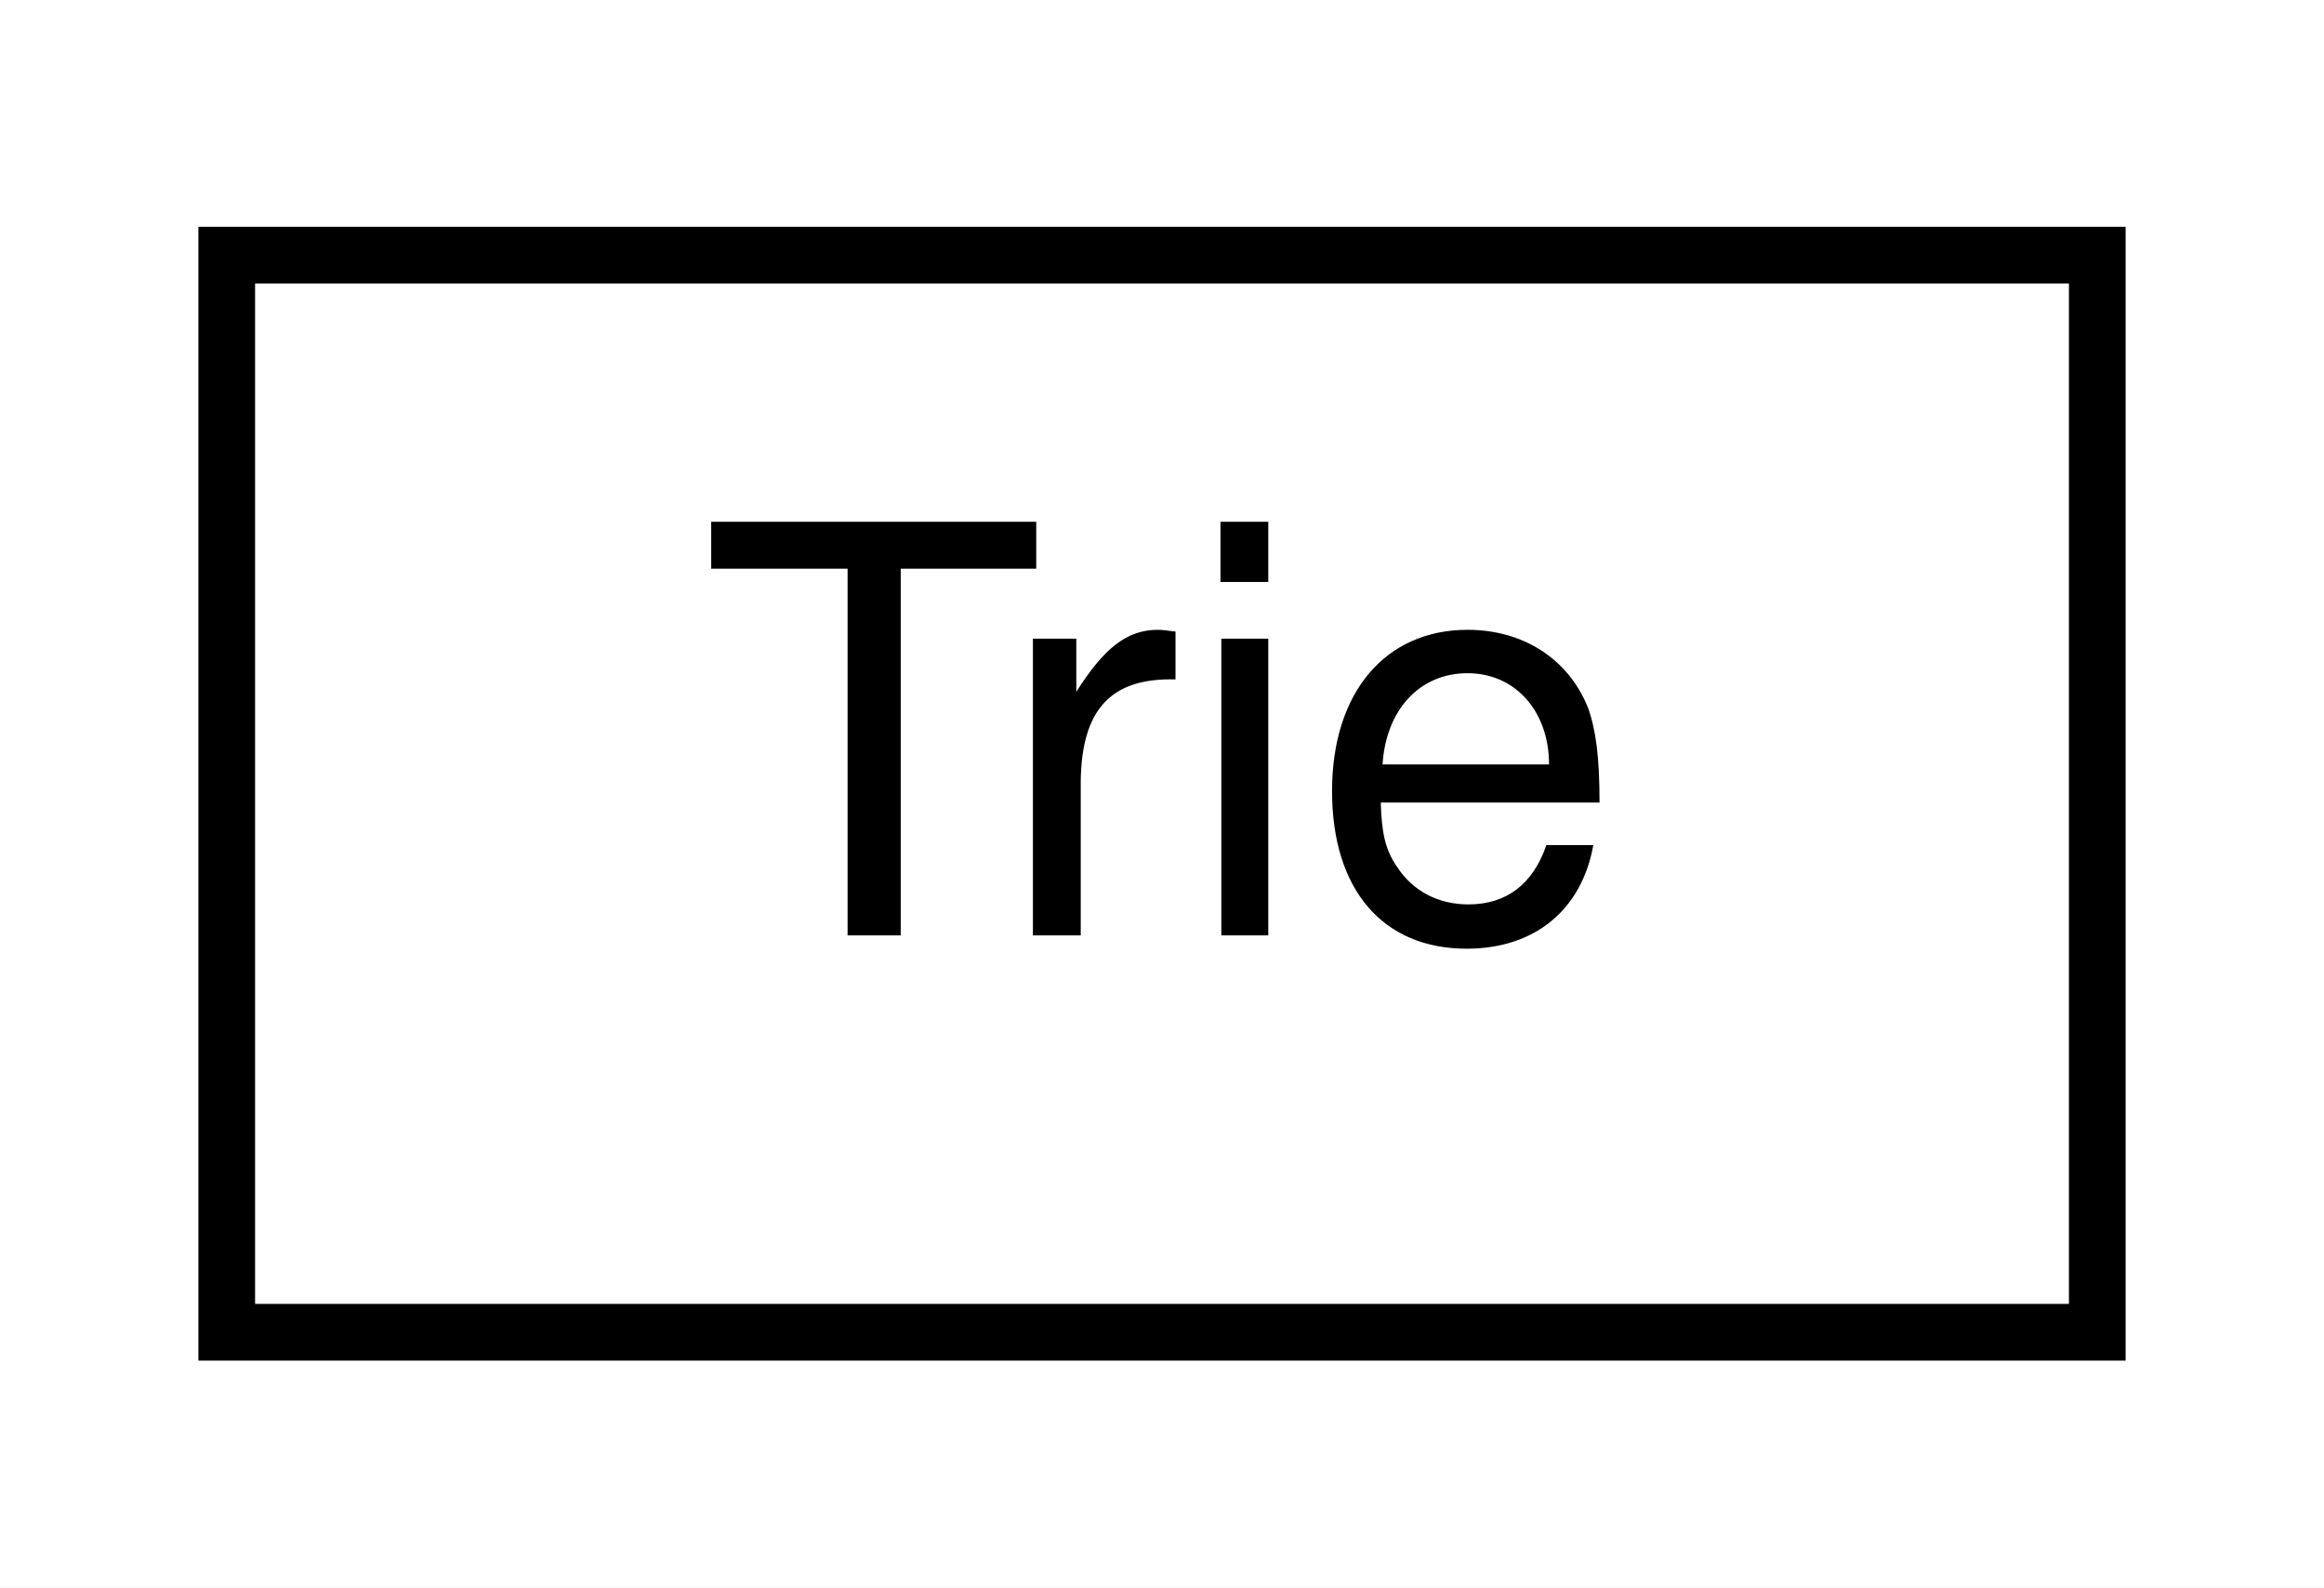
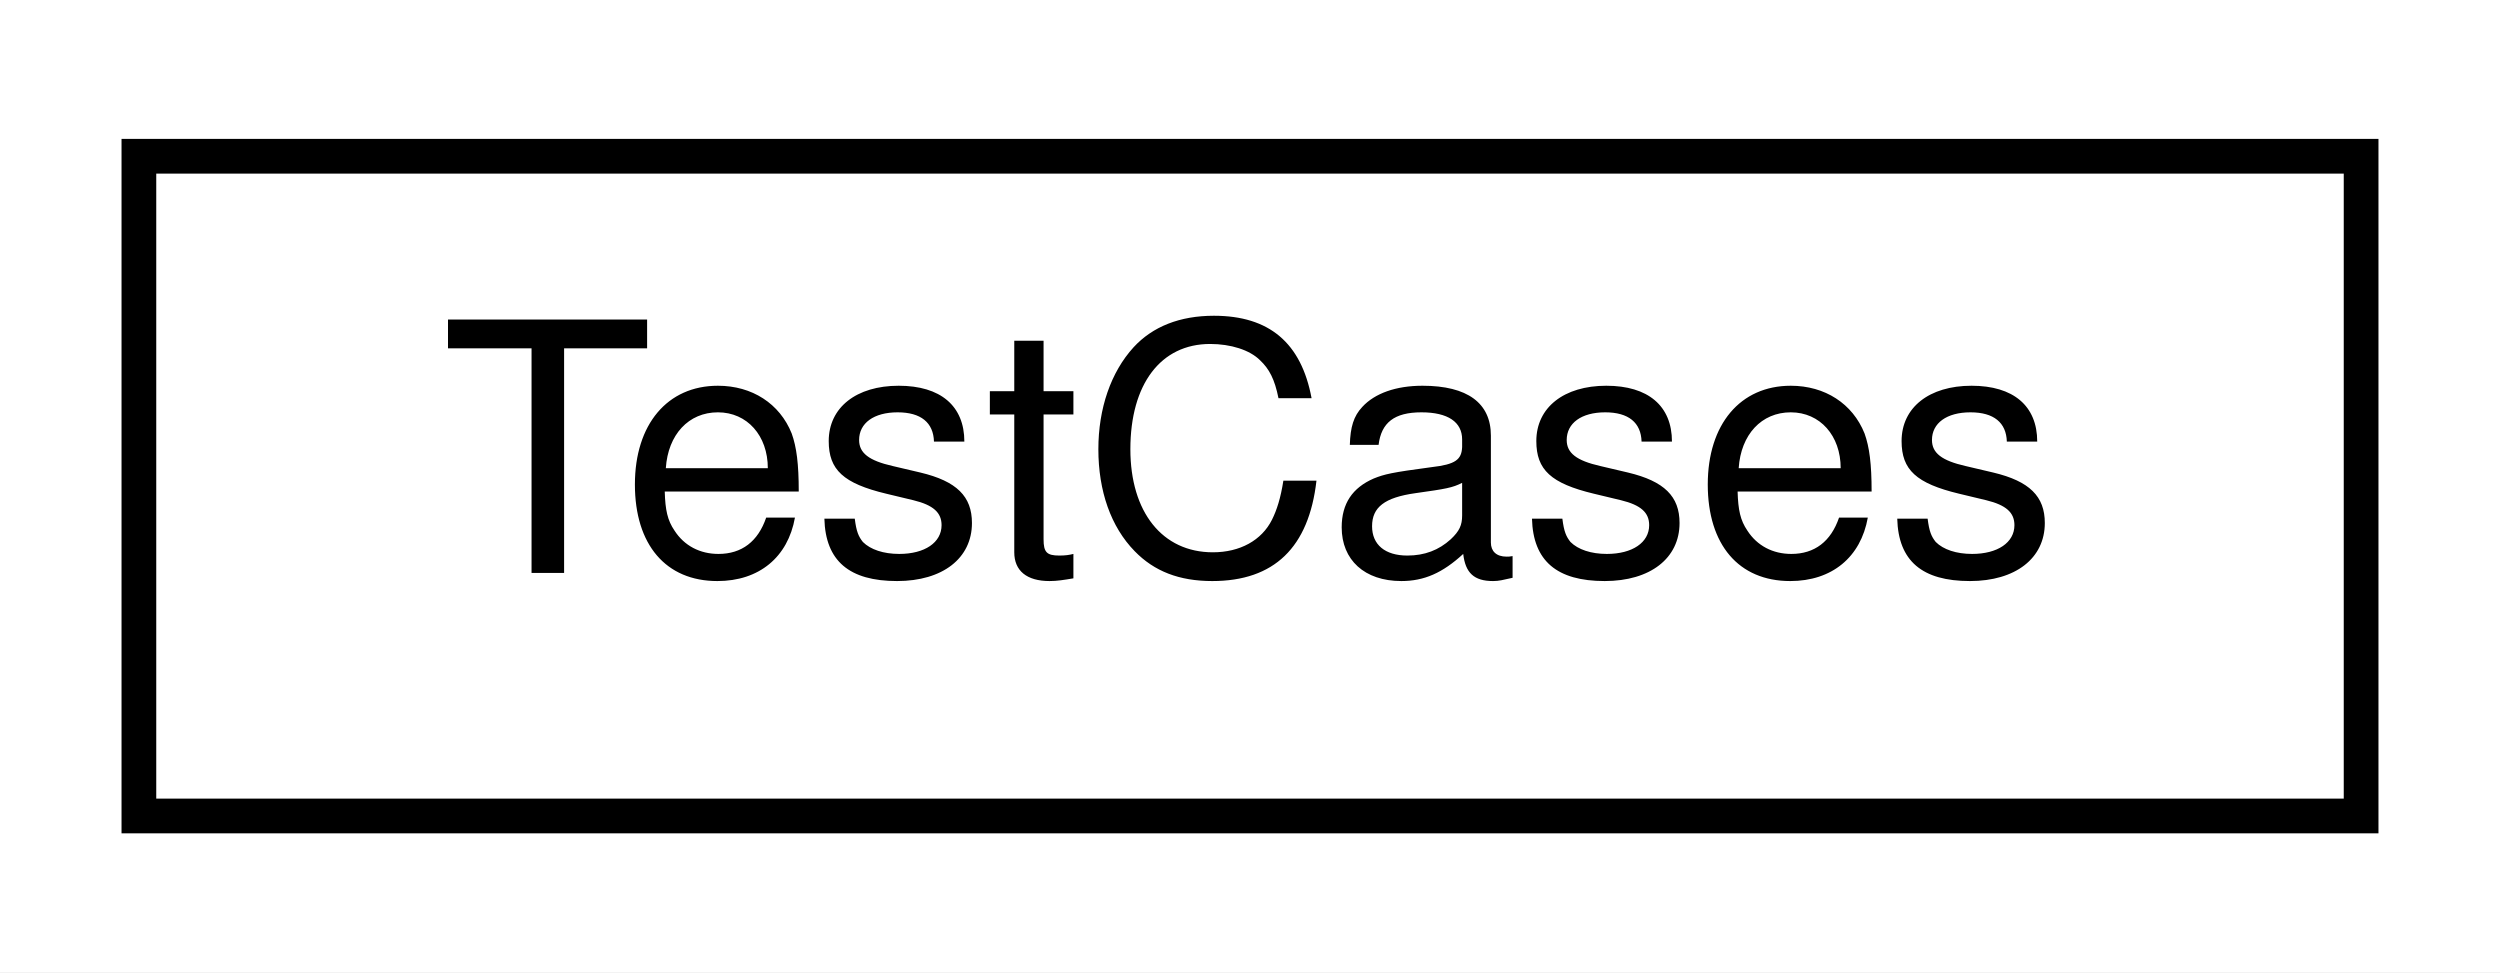
- <svg xmlns="http://www.w3.org/2000/svg" xmlns:xlink="http://www.w3.org/1999/xlink" width="41pt" height="28pt" viewBox="0.00 0.00 41.00 28.00">
+ <svg xmlns="http://www.w3.org/2000/svg" xmlns:xlink="http://www.w3.org/1999/xlink" width="72pt" height="28pt" viewBox="0.00 0.00 72.00 28.00">
  <g id="graph0" class="graph" transform="scale(1 1) rotate(0) translate(4 24)">
-     <polygon fill="white" stroke="transparent" points="-4,4 -4,-24 37,-24 37,4 -4,4" />
+     <polygon fill="white" stroke="transparent" points="-4,4 -4,-24 68,-24 68,4 -4,4" />
    <g id="node1" class="node">
      <g id="a_node1">
-         <a xlink:href="dd/d2f/class_trie.html" target="_top" xlink:title=" ">
-           <polygon fill="white" stroke="black" points="0,-0.5 0,-19.5 33,-19.5 33,-0.5 0,-0.5" />
-           <text text-anchor="middle" x="16.5" y="-7.5" font-family="Helvetica,sans-Serif" font-size="10.00">Trie</text>
+         <a xlink:href="d5/d58/class_test_cases.html" target="_top" xlink:title="class encapsulating the necessary test cases">
+           <polygon fill="white" stroke="black" points="0,-0.5 0,-19.5 64,-19.5 64,-0.5 0,-0.5" />
+           <text text-anchor="middle" x="32" y="-7.5" font-family="Helvetica,sans-Serif" font-size="10.00">TestCases</text>
        </a>
      </g>
    </g>
  </g>
</svg>
